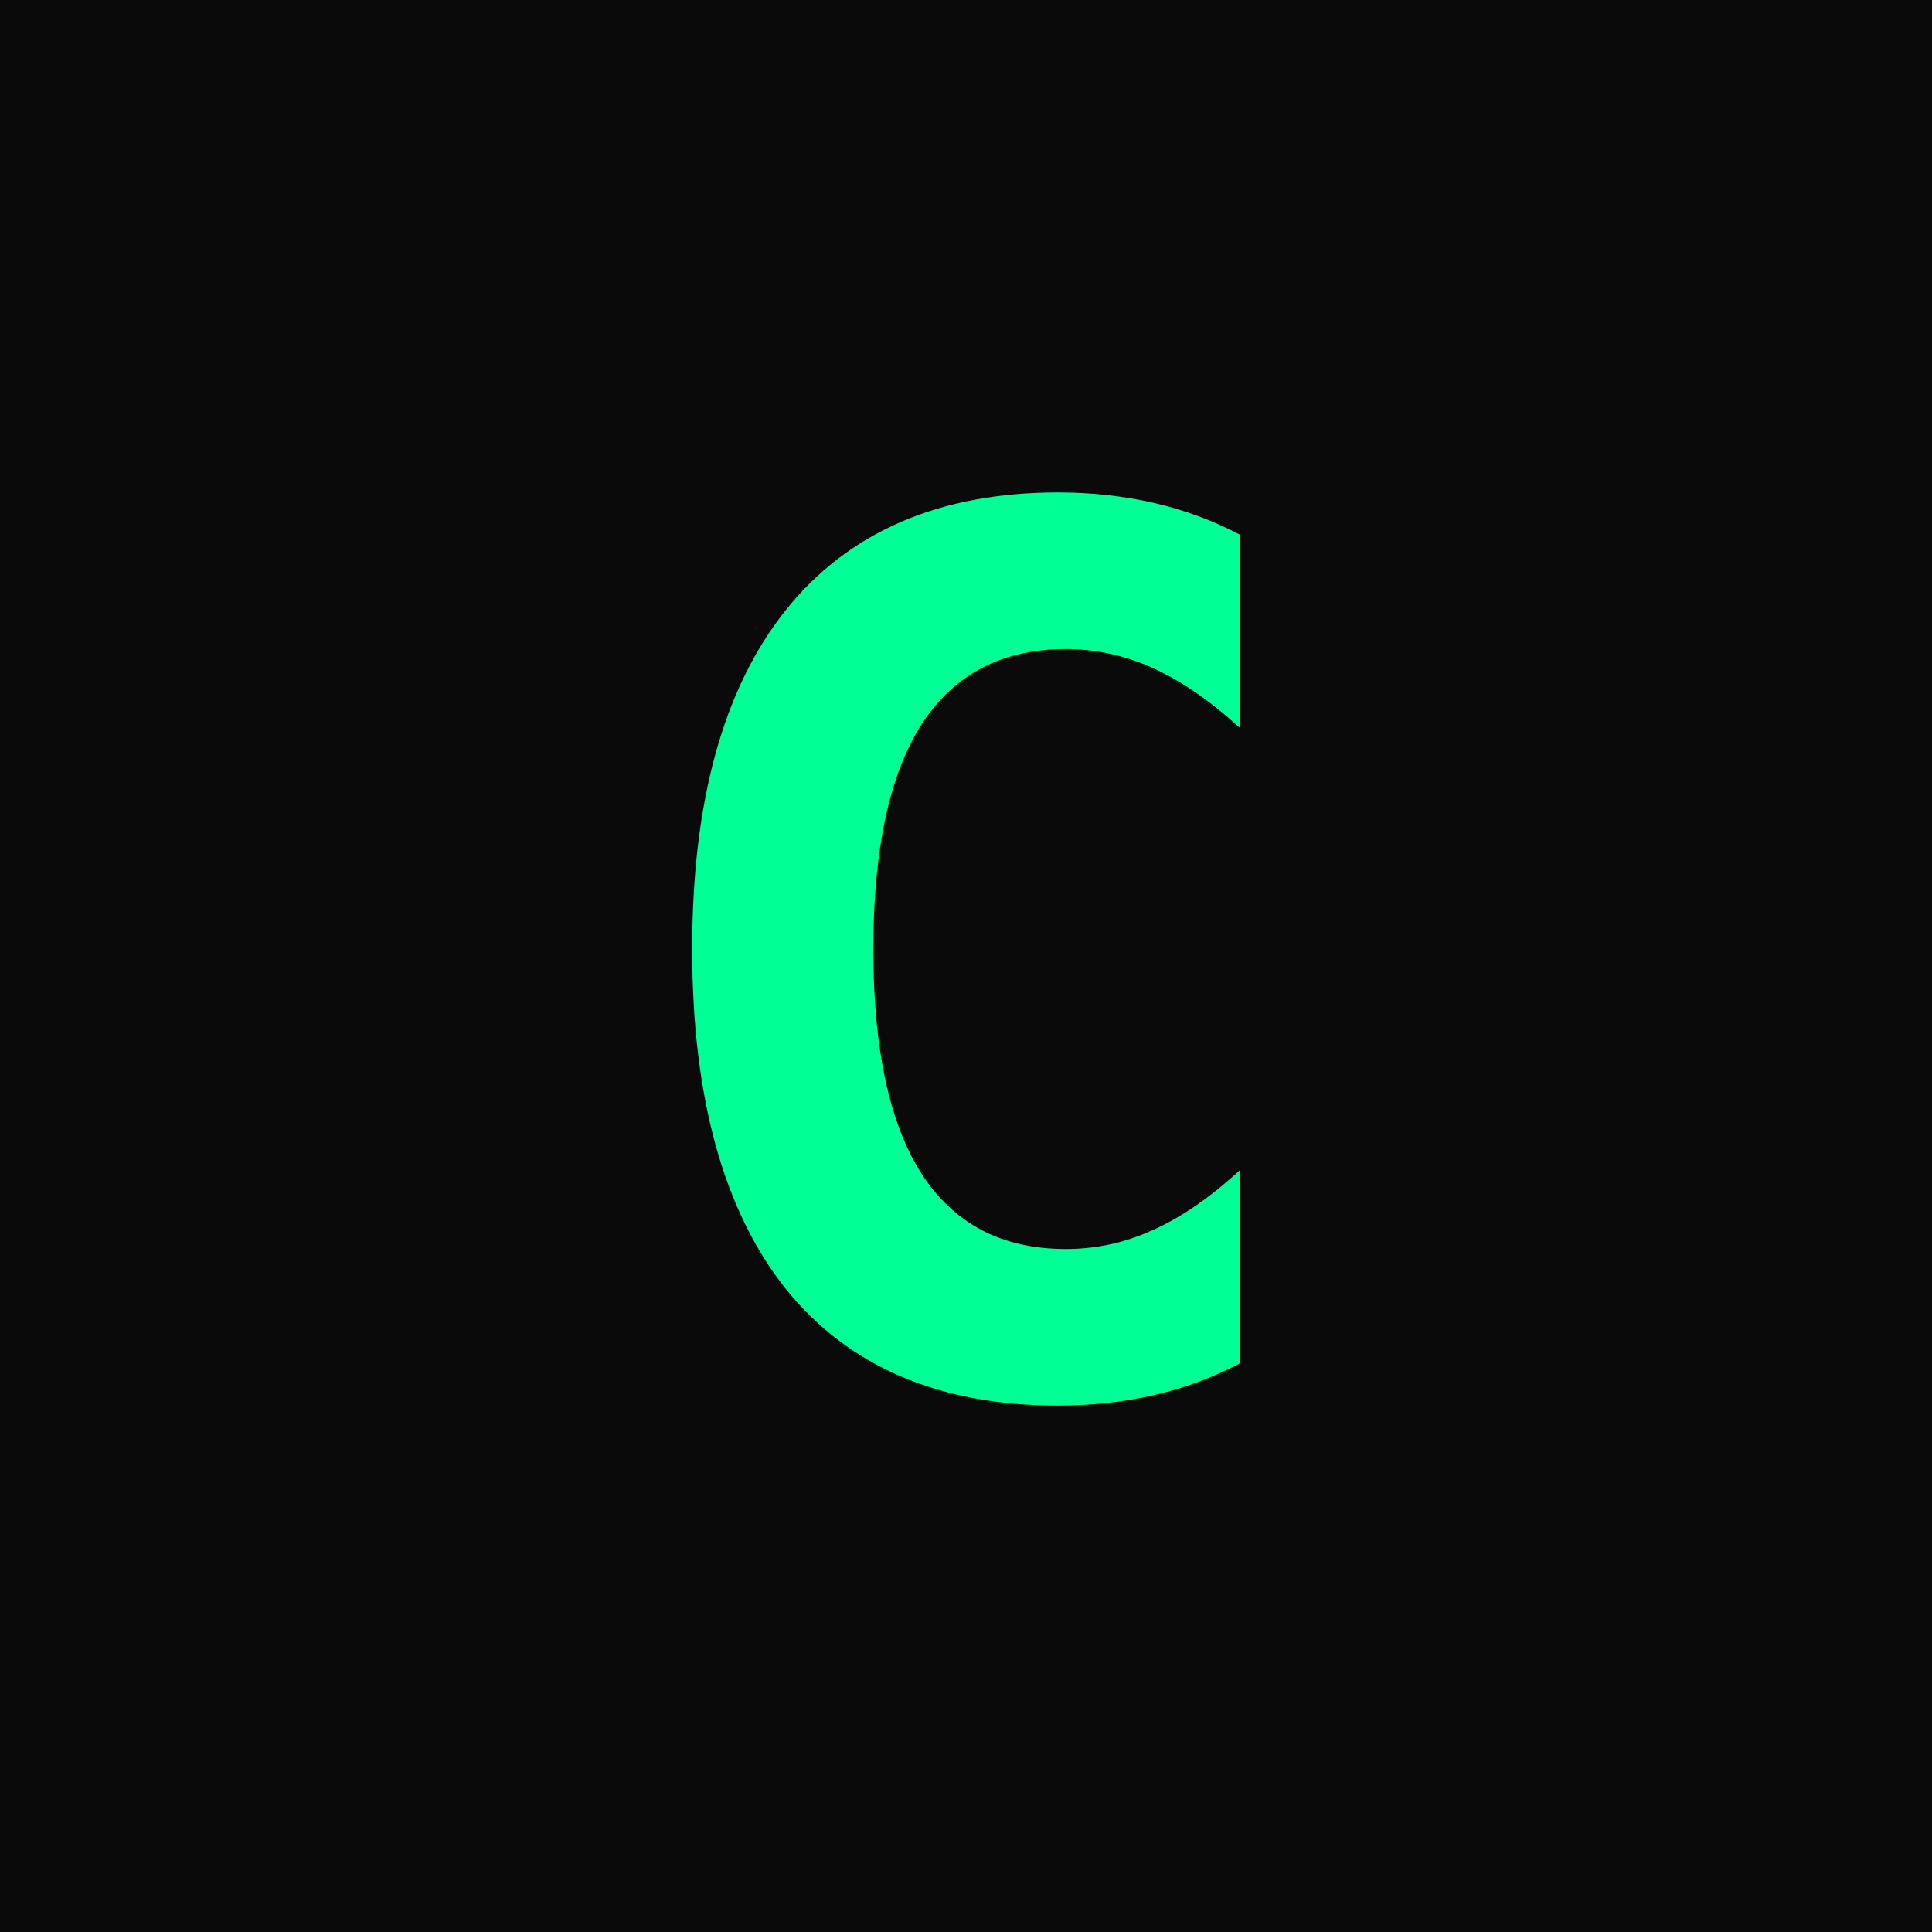
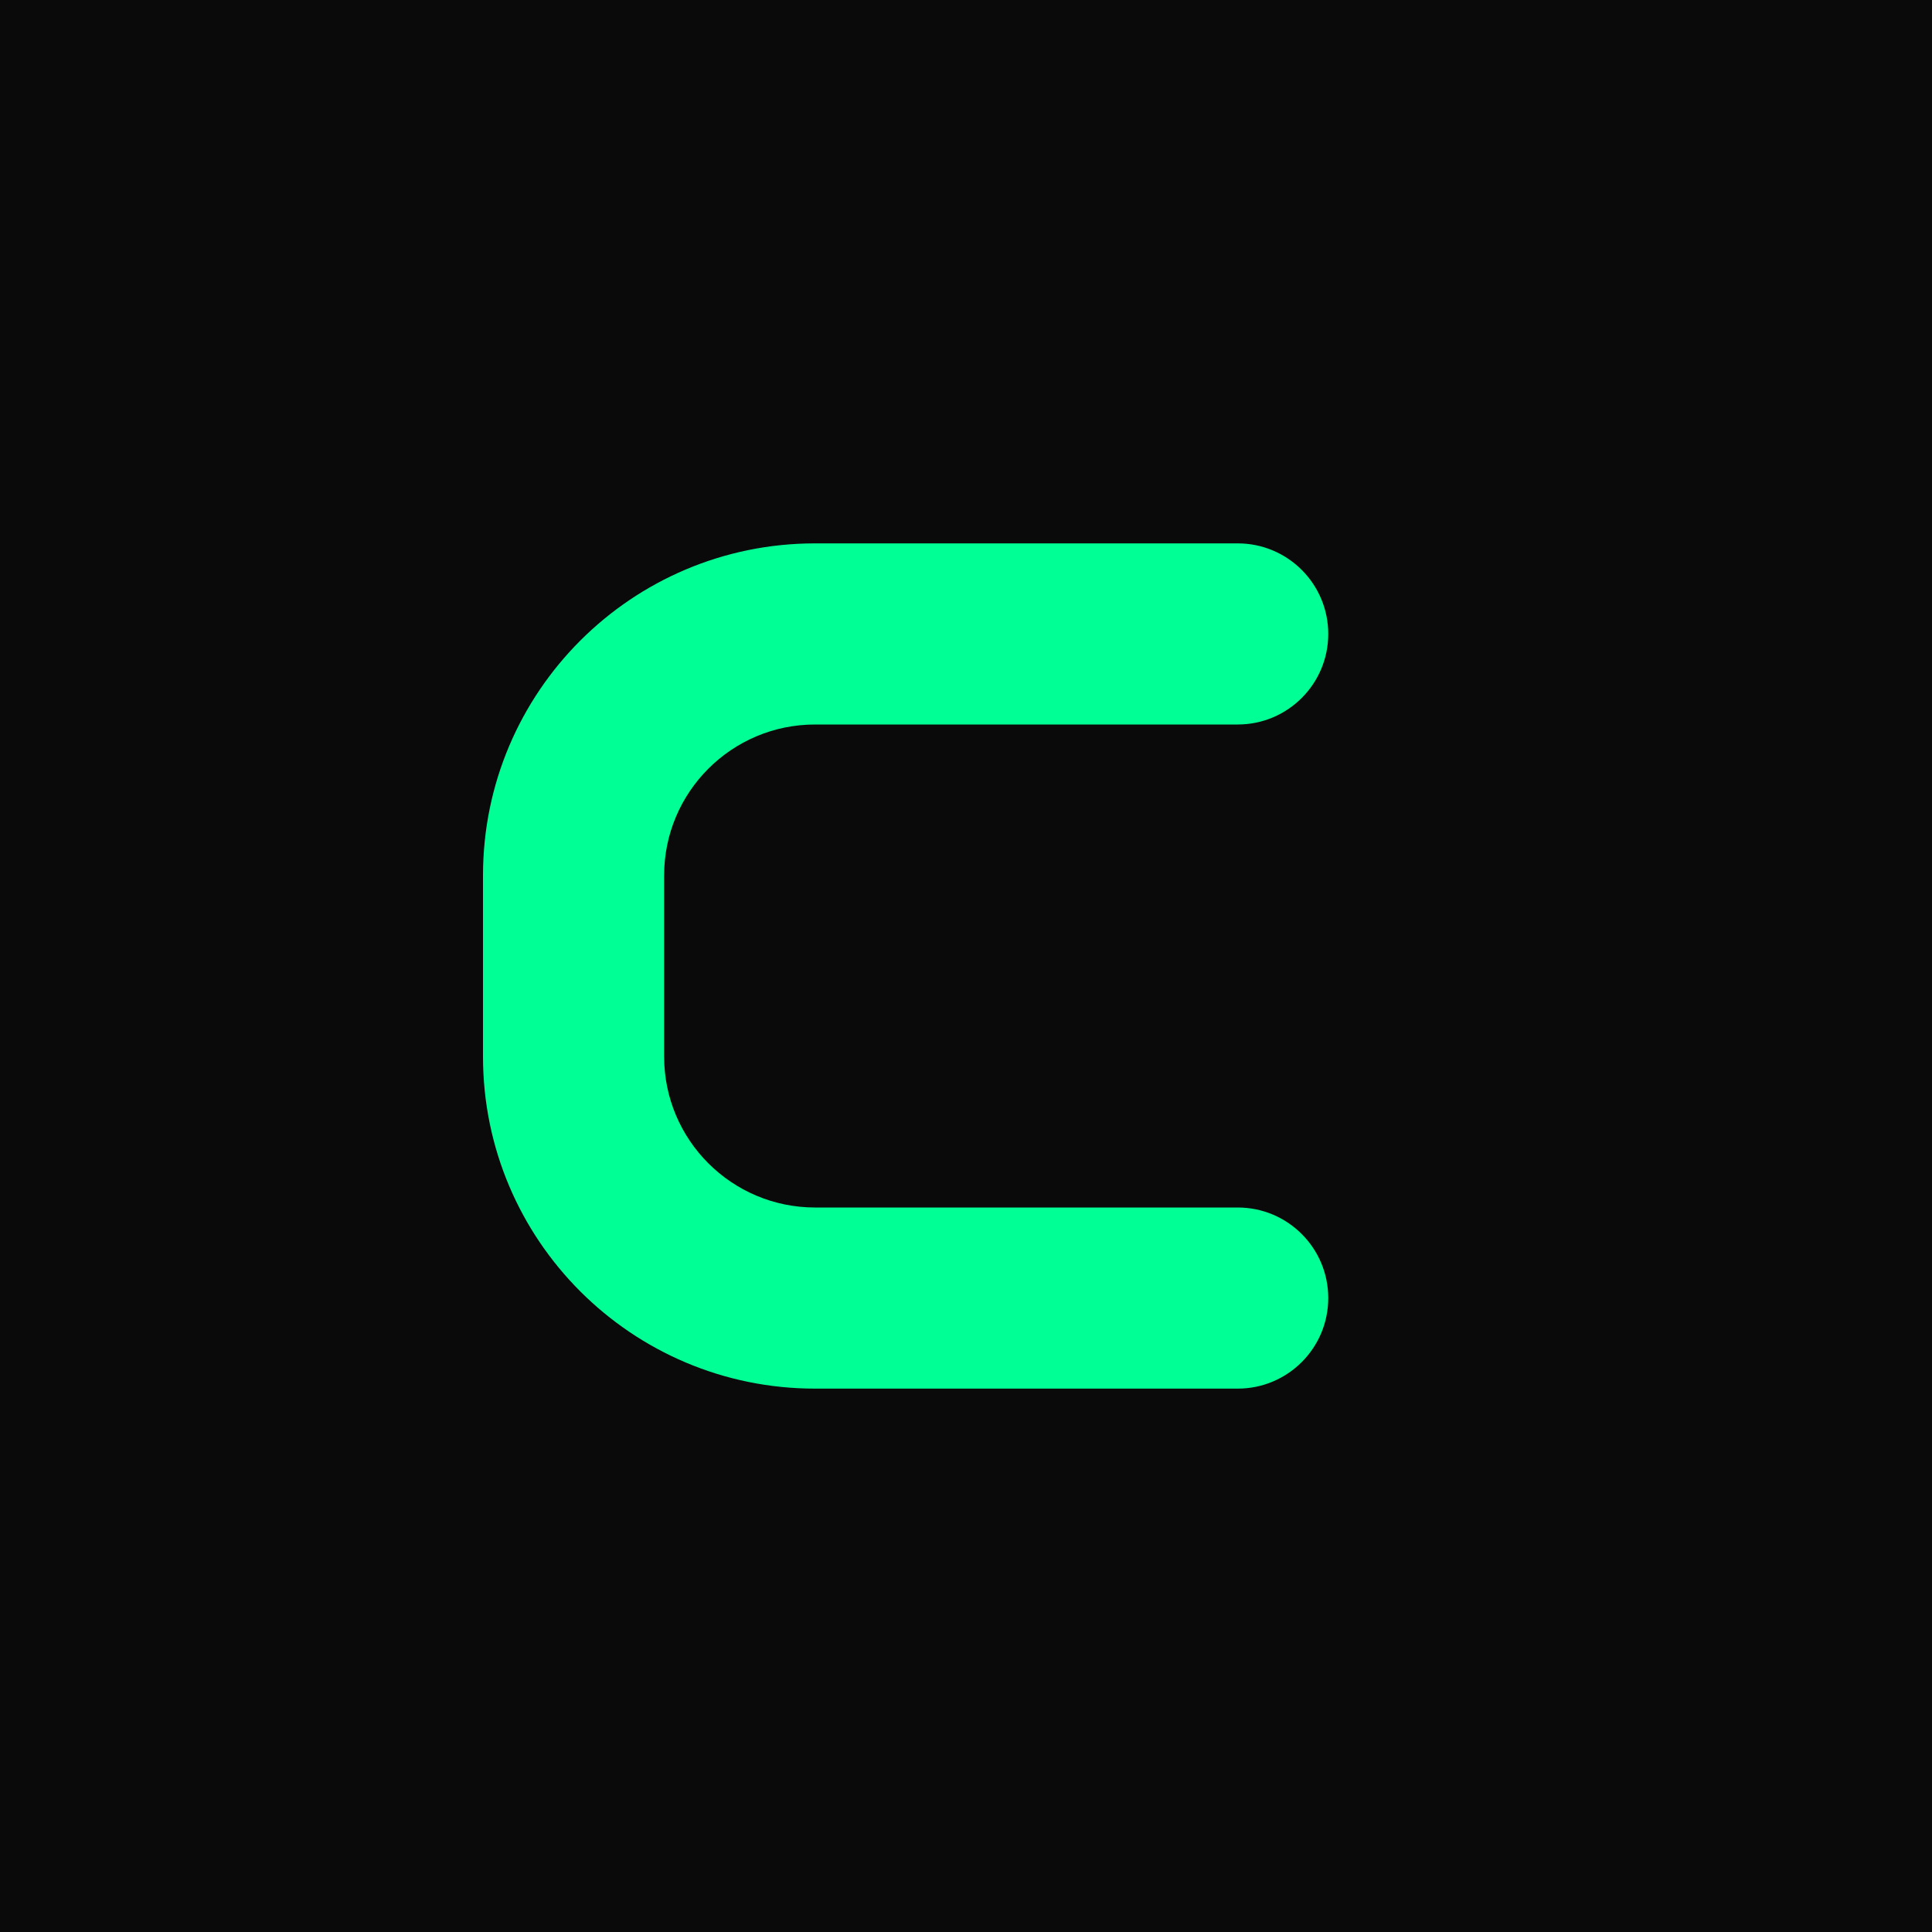
<svg xmlns="http://www.w3.org/2000/svg" viewBox="0 0 32 32">
  <rect width="32" height="32" fill="#0a0a0a" />
-   <text x="16" y="23" font-family="monospace" font-size="20" font-weight="700" fill="#00ff94" text-anchor="middle">C</text>
+   <path d="M22 10.5a1.5 1.5 0 0 0-1.5-1.5h-7A5.5 5.5 0 0 0 8 14.5v3A5.5 5.5 0 0 0 13.5 23h7a1.5 1.5 0 0 0 0-3h-7A2.5 2.5 0 0 1 11 17.5v-3A2.5 2.5 0 0 1 13.5 12h7A1.5 1.5 0 0 0 22 10.5z" fill="#00ff94" />
</svg>
